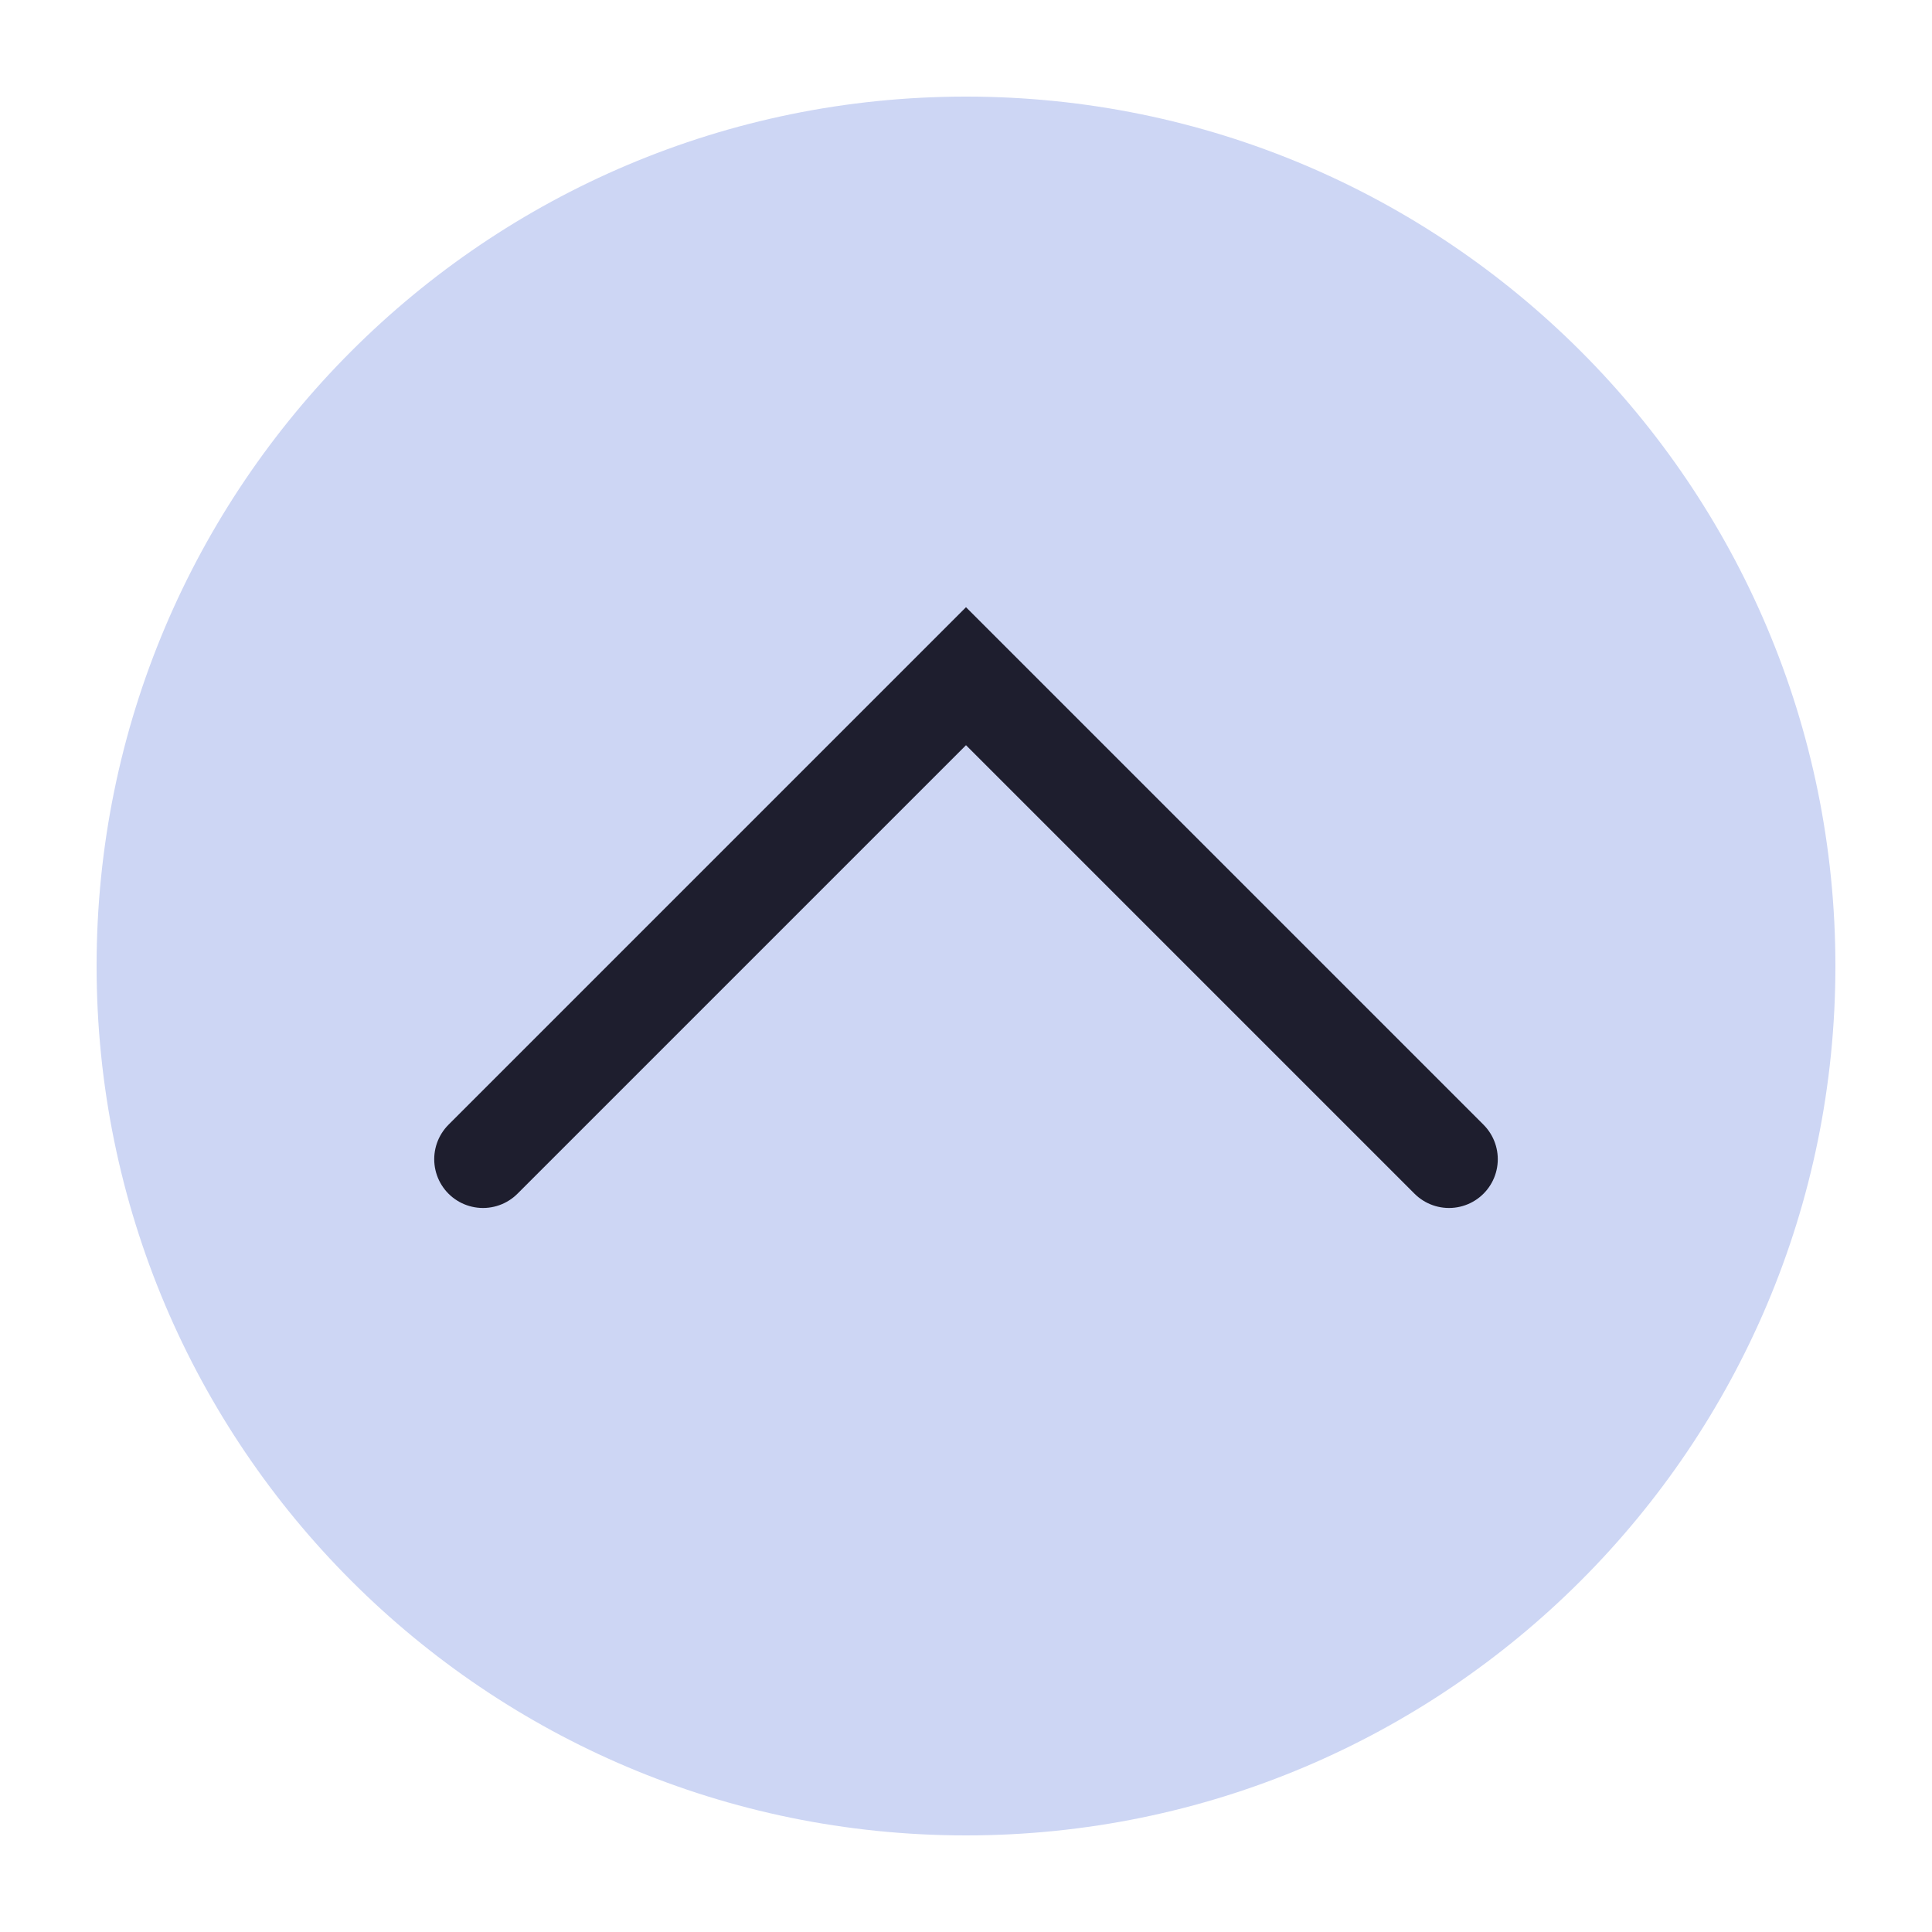
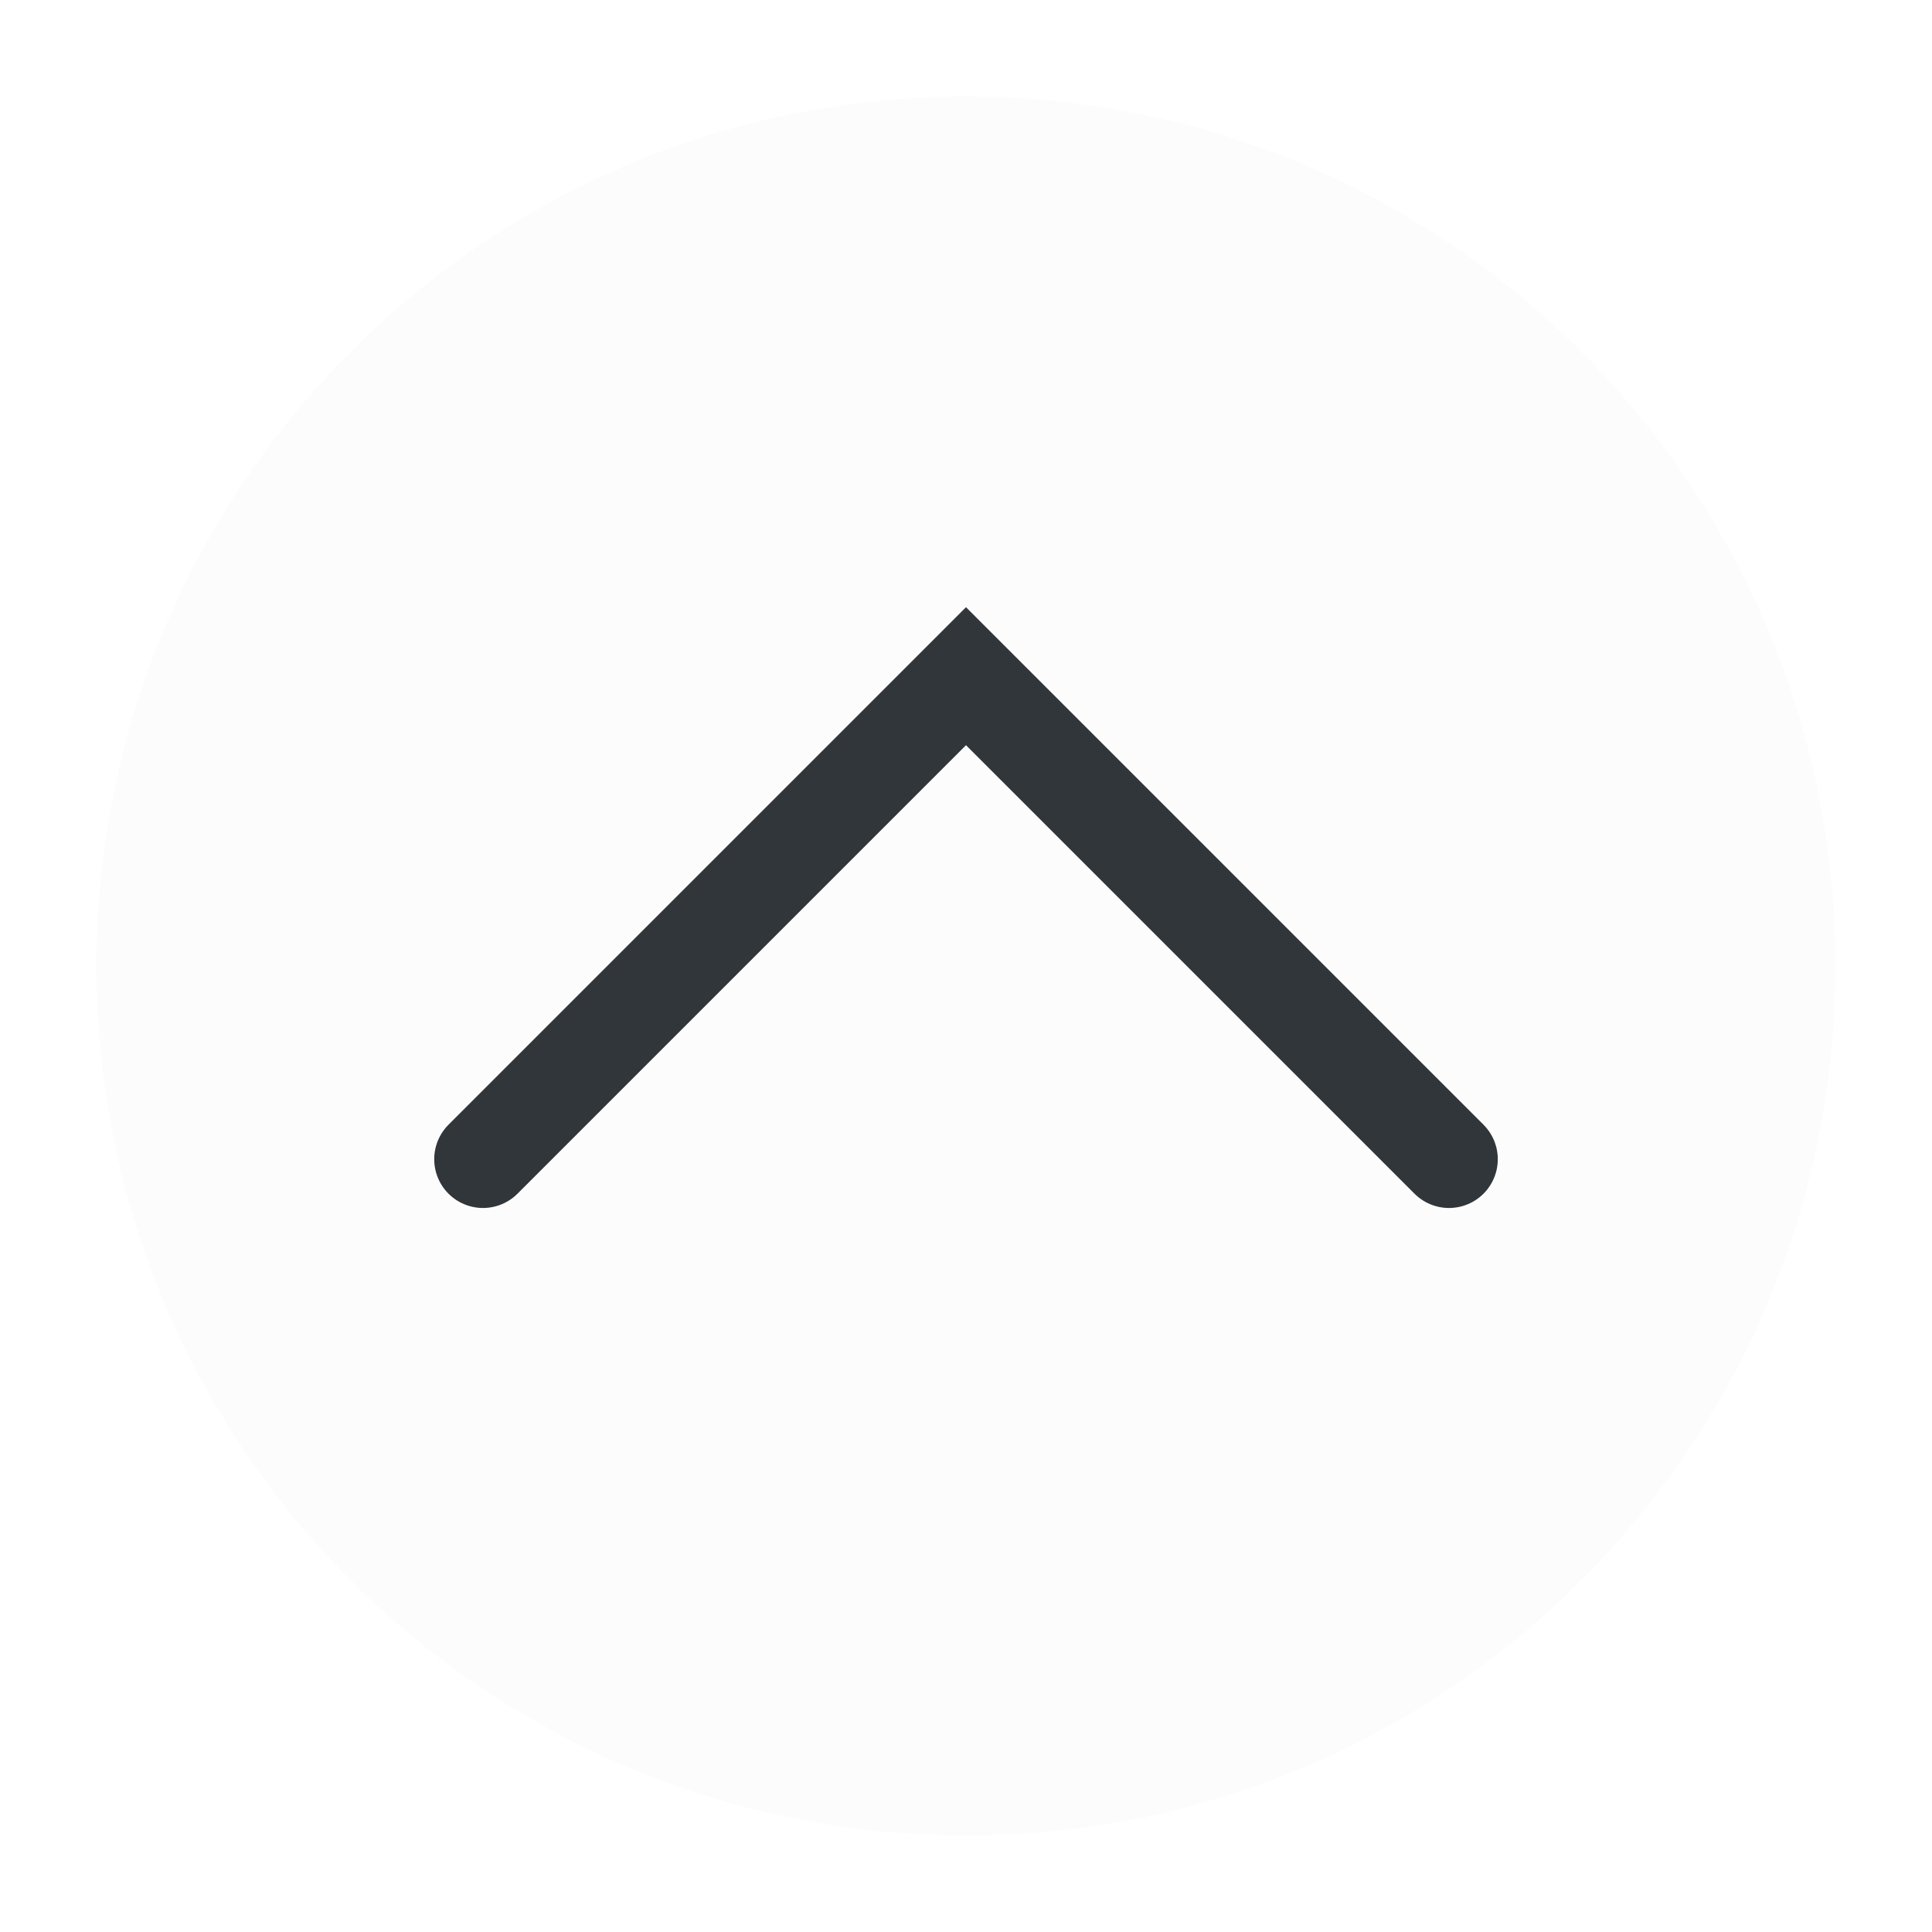
<svg xmlns="http://www.w3.org/2000/svg" viewBox="0 0 50 50" version="1.2" baseProfile="tiny">
  <defs>
</defs>
  <g fill="none" stroke="black" stroke-width="1" fill-rule="evenodd" stroke-linecap="square" stroke-linejoin="bevel">
-     <g fill="#cdd6f4" fill-opacity="1" stroke="none" transform="matrix(2.5,0,0,2.5,2.5,2.5)" font-family="Inter" font-size="10" font-weight="400" font-style="normal">
+     <g fill="#fcfcfc" fill-opacity="1" stroke="none" transform="matrix(2.5,0,0,2.5,2.5,2.5)" font-family="Inter" font-size="10" font-weight="400" font-style="normal">
      <circle cx="9" cy="9" r="9" />
    </g>
-     <g fill="none" stroke="#1e1e2e" stroke-opacity="1" stroke-width="1.01" stroke-linecap="round" stroke-linejoin="miter" stroke-miterlimit="2" transform="matrix(2.5,0,0,2.5,2.5,2.5)" font-family="Inter" font-size="10" font-weight="400" font-style="normal">
+     <g fill="none" stroke="#31363b" stroke-opacity="1" stroke-width="1.01" stroke-linecap="round" stroke-linejoin="miter" stroke-miterlimit="2" transform="matrix(2.5,0,0,2.5,2.5,2.5)" font-family="Inter" font-size="10" font-weight="400" font-style="normal">
      <polyline fill="none" vector-effect="none" points="4,11 9,6 14,11 " />
    </g>
    <g fill="none" stroke="#000000" stroke-opacity="1" stroke-width="1" stroke-linecap="square" stroke-linejoin="bevel" transform="matrix(1,0,0,1,0,0)" font-family="Inter" font-size="10" font-weight="400" font-style="normal">
</g>
  </g>
</svg>
